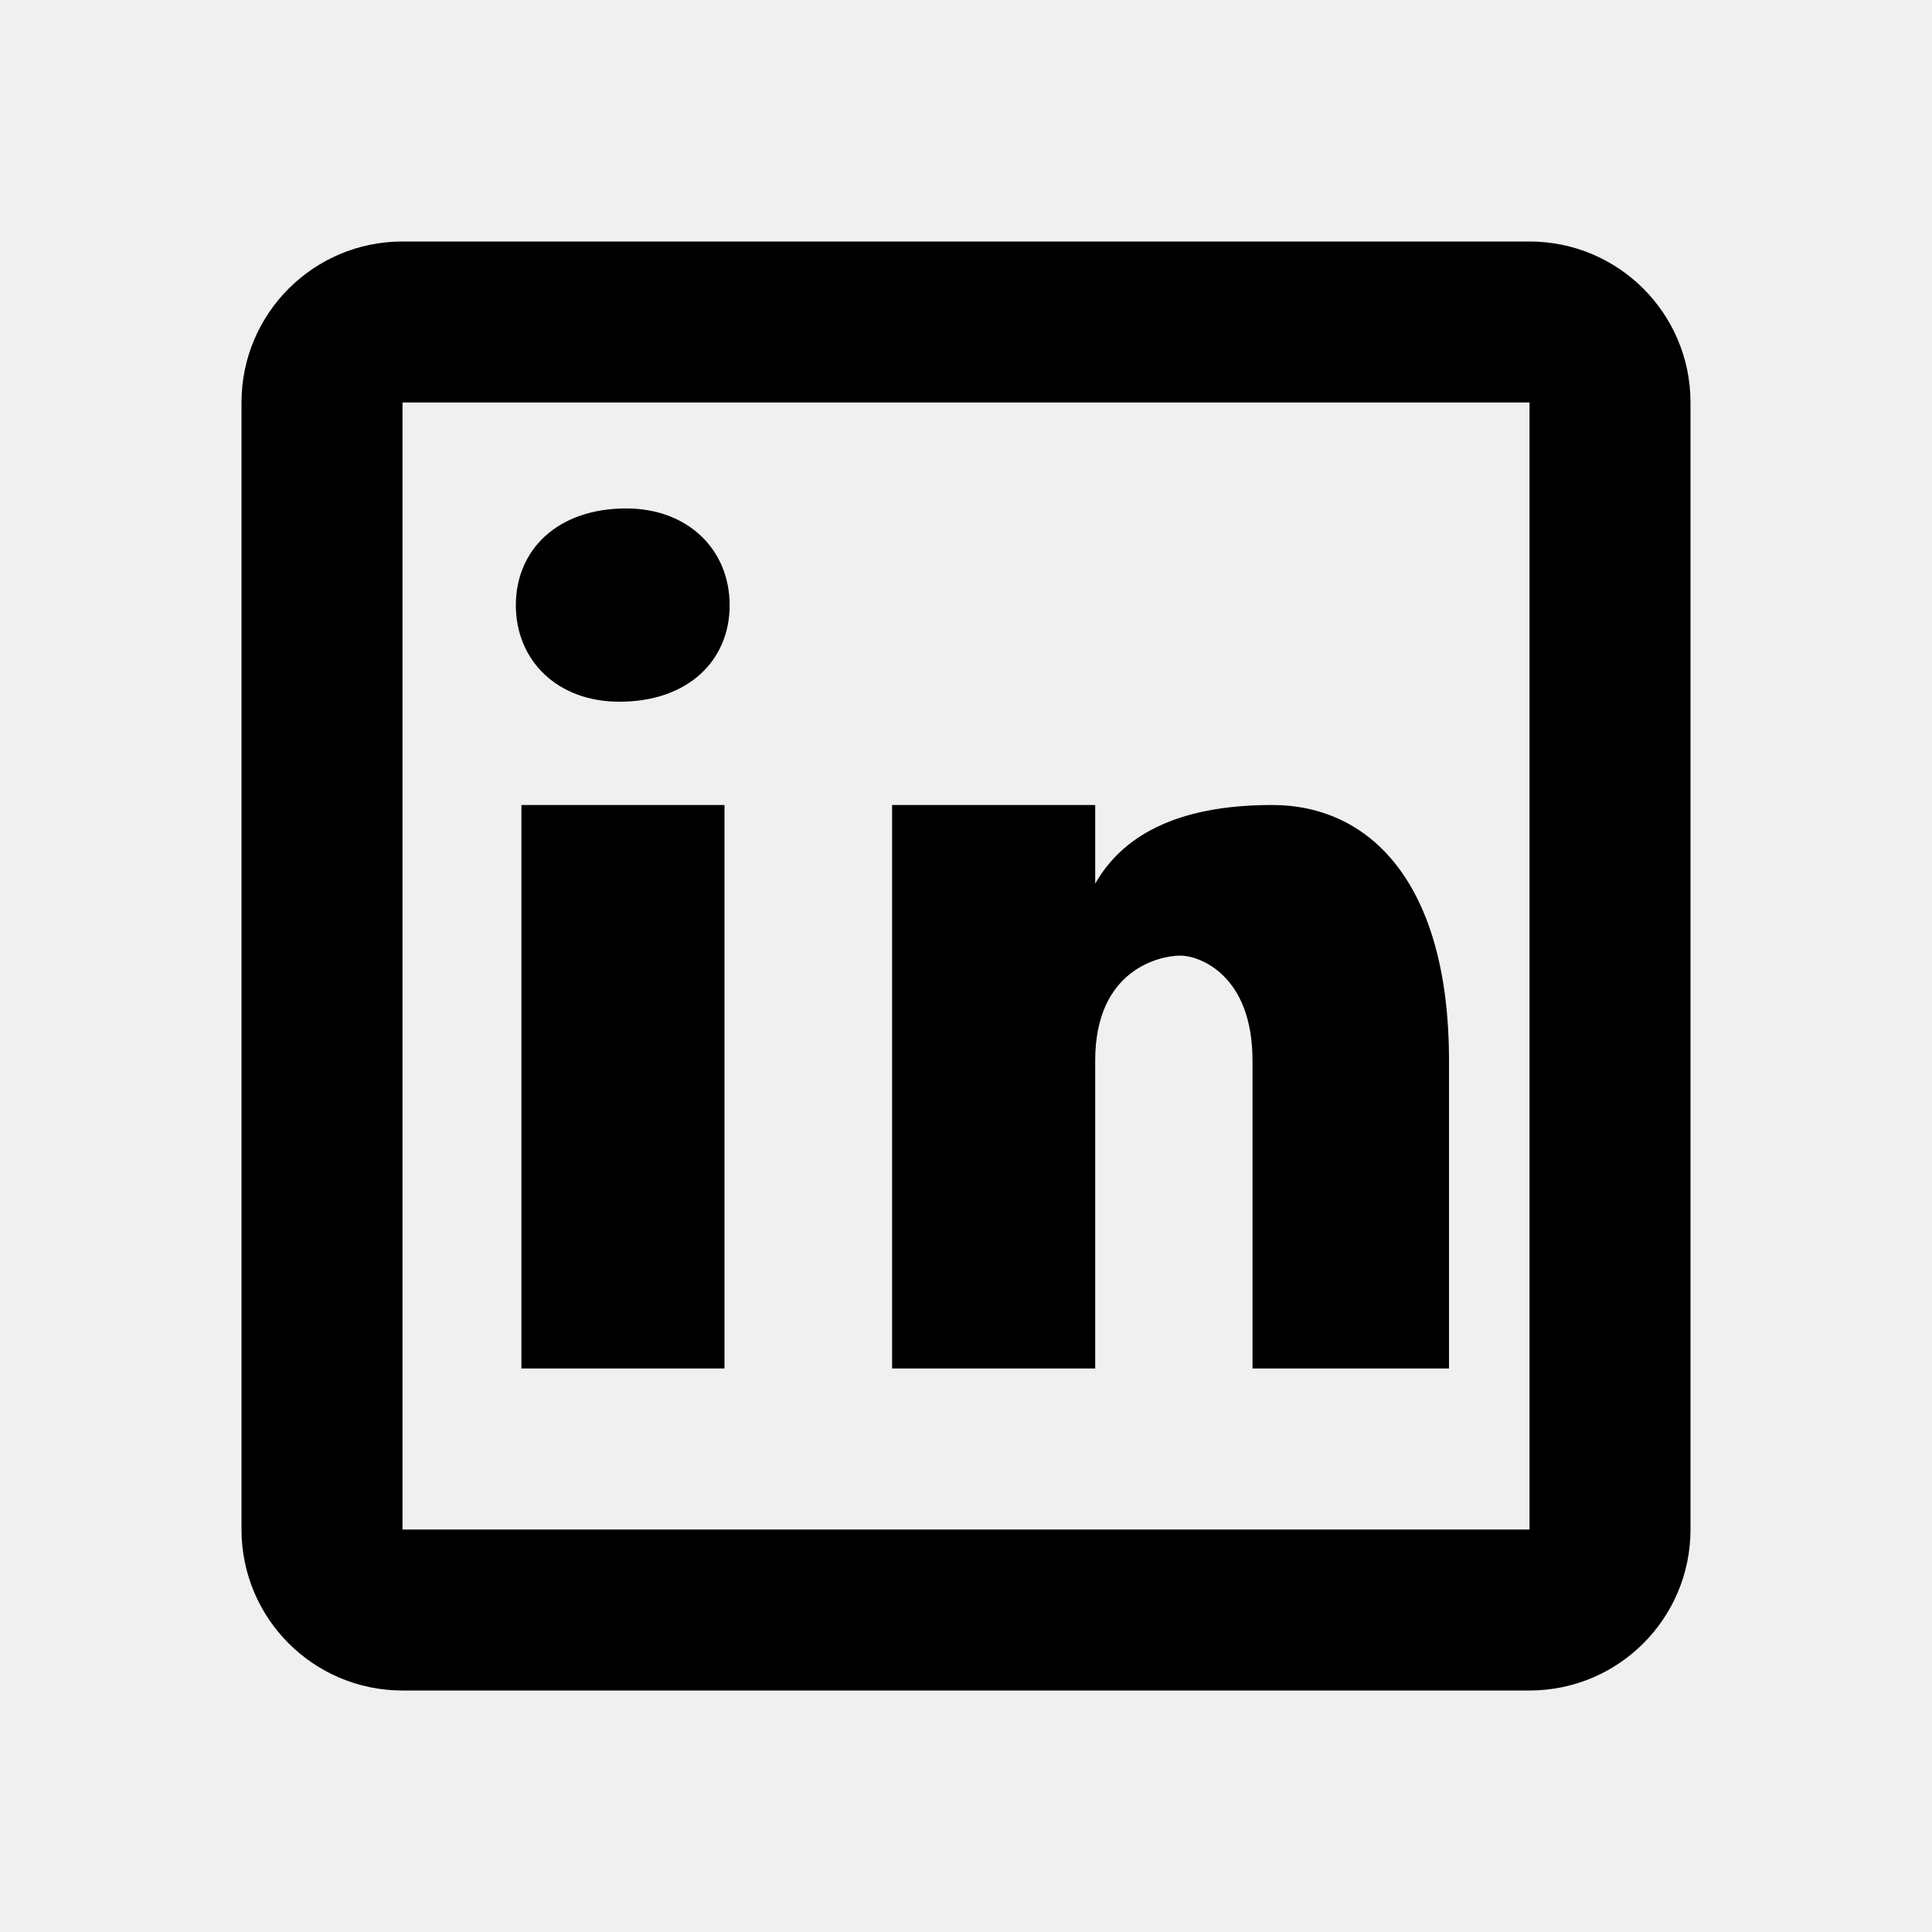
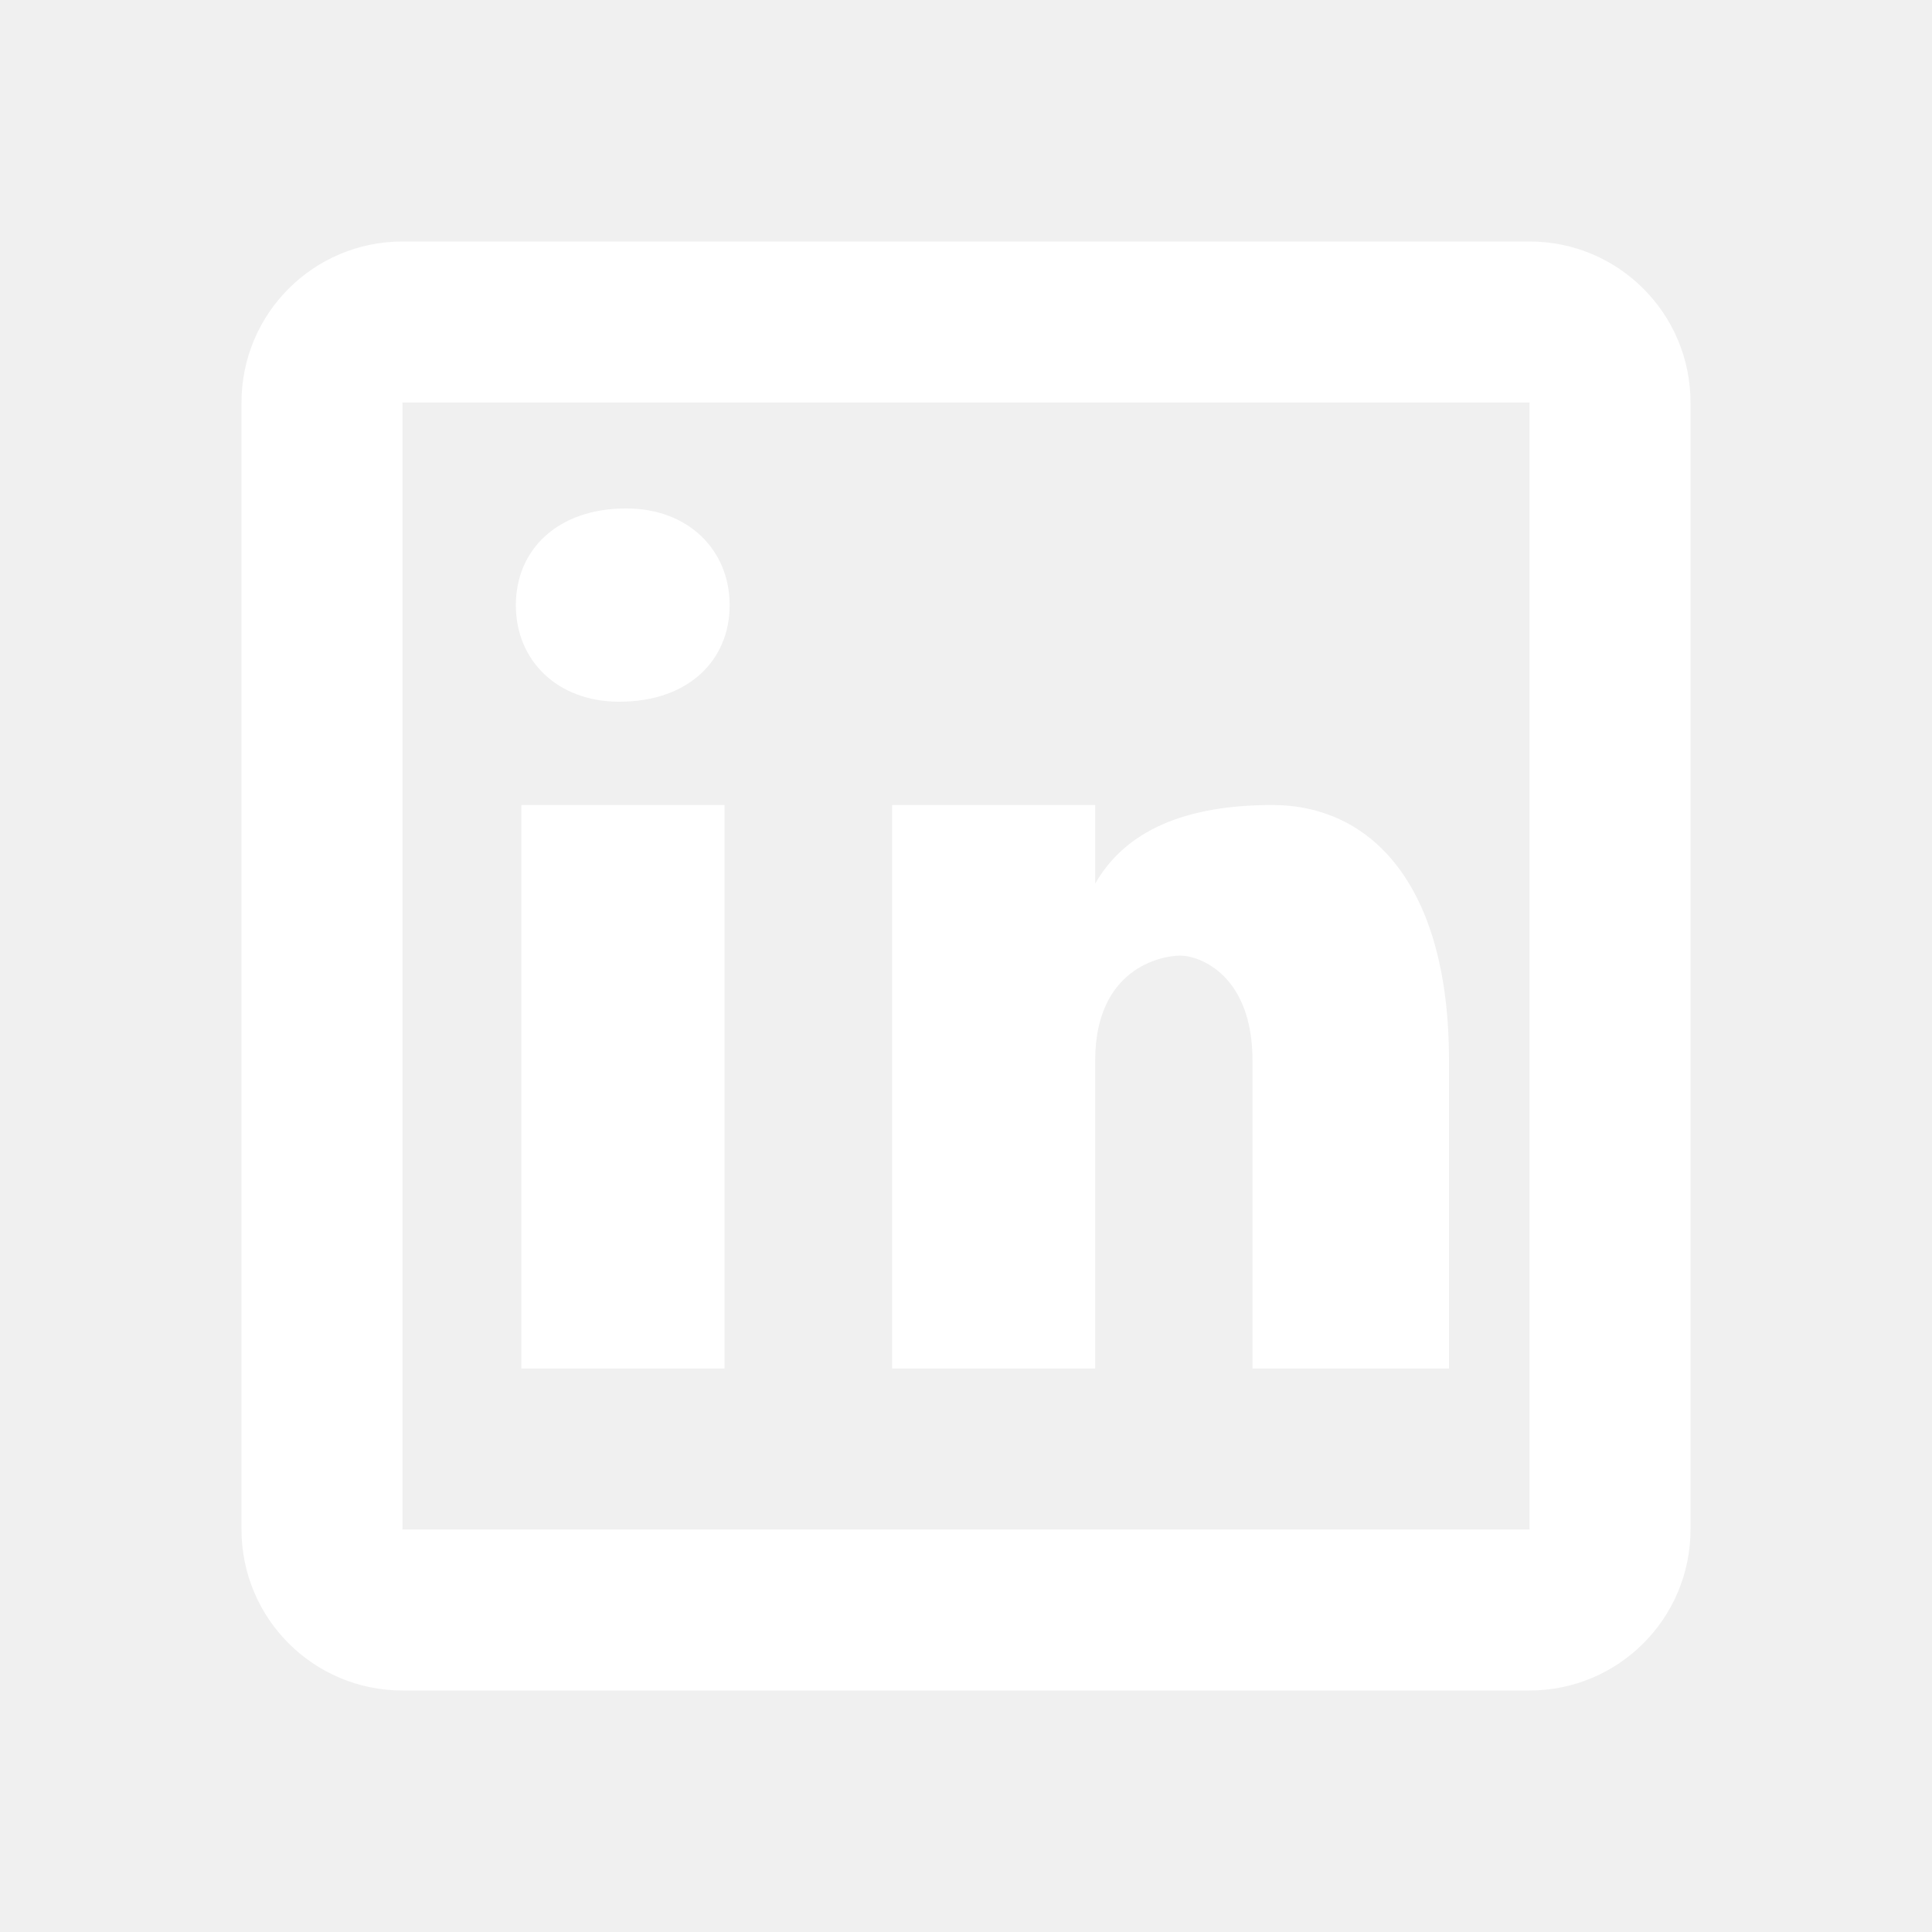
- <svg xmlns="http://www.w3.org/2000/svg" fill="#000000" viewBox="0 0 24 24" width="48px" height="48px">
+ <svg xmlns="http://www.w3.org/2000/svg" fill="#ffffff" viewBox="0 0 24 24" width="48px" height="48px">
  <path d="M 5 3 C 3.895 3 3 3.895 3 5 L 3 19 C 3 20.105 3.895 21 5 21 L 19 21 C 20.105 21 21 20.105 21 19 L 21 5 C 21 3.895 20.105 3 19 3 L 5 3 z M 5 5 L 19 5 L 19 19 L 5 19 L 5 5 z M 7.779 6.316 C 6.922 6.316 6.408 6.832 6.408 7.518 C 6.408 8.204 6.922 8.717 7.693 8.717 C 8.55 8.717 9.064 8.204 9.064 7.518 C 9.064 6.832 8.55 6.316 7.779 6.316 z M 6.477 10 L 6.477 17 L 9 17 L 9 10 L 6.477 10 z M 11.082 10 L 11.082 17 L 13.605 17 L 13.605 13.174 C 13.605 12.035 14.418 11.871 14.662 11.871 C 14.906 11.871 15.559 12.116 15.559 13.174 L 15.559 17 L 18 17 L 18 13.174 C 18 10.977 17.024 10 15.803 10 C 14.582 10 13.93 10.407 13.605 10.977 L 13.605 10 L 11.082 10 z" />
</svg>
